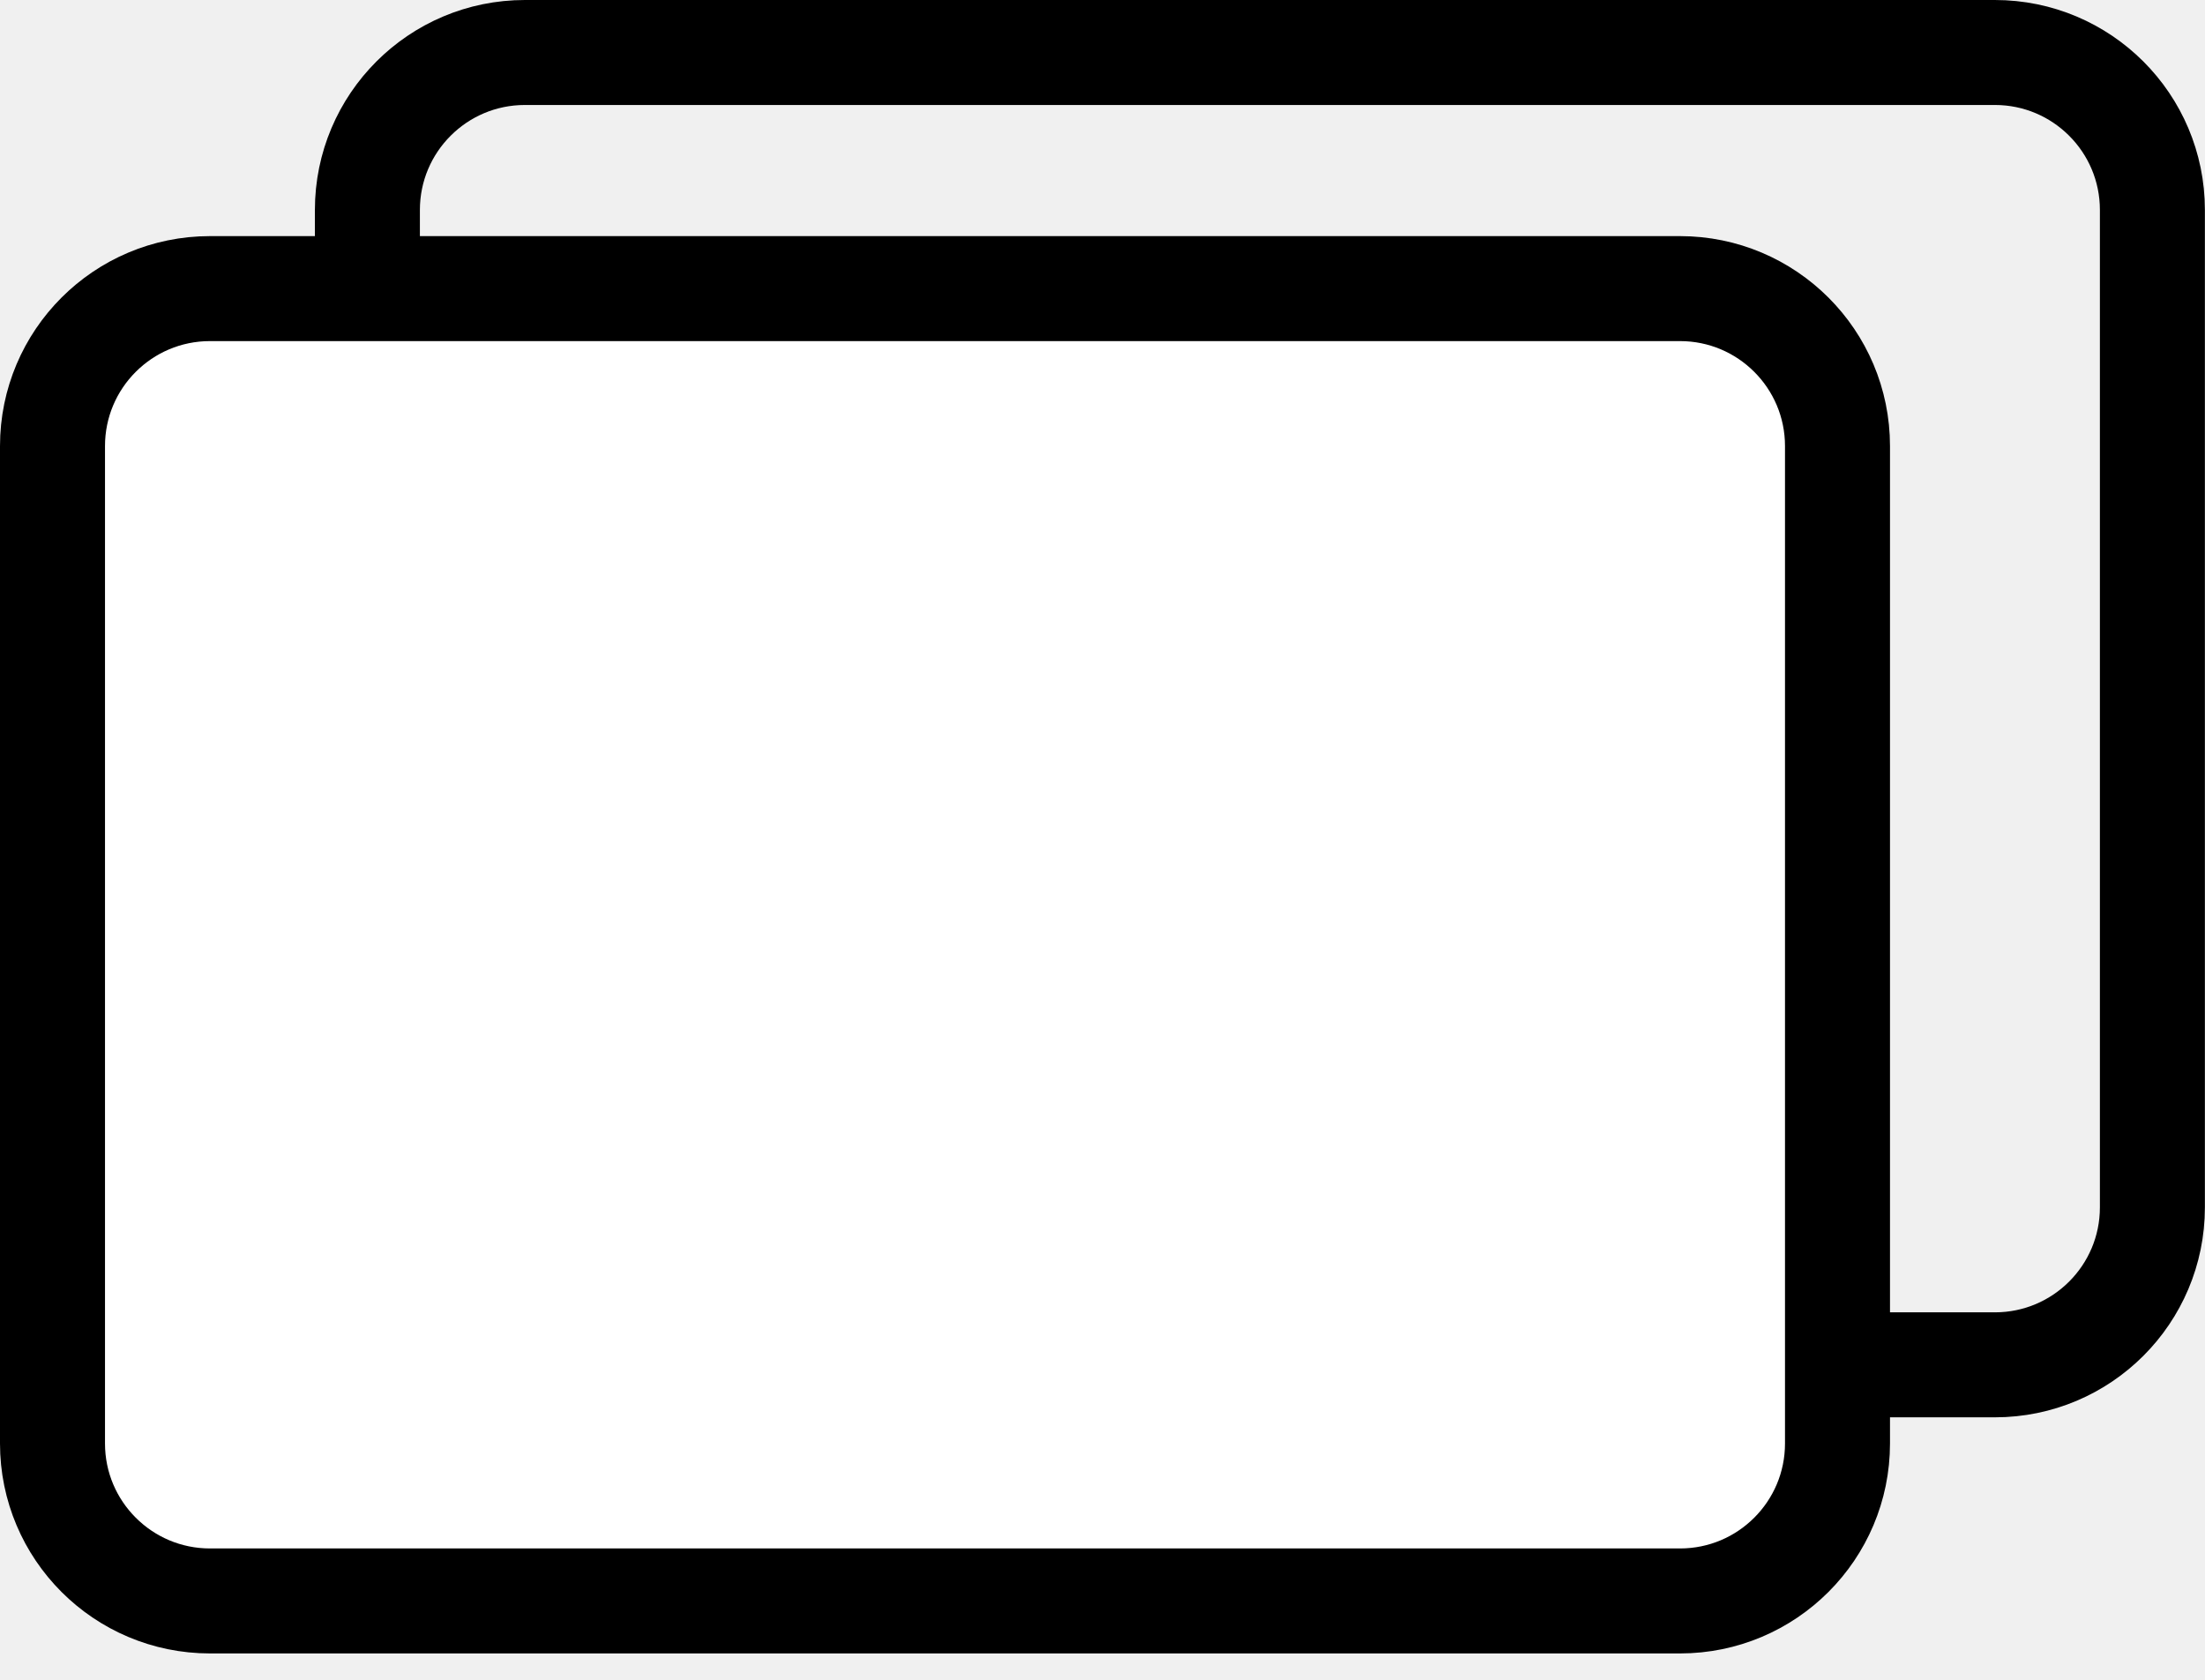
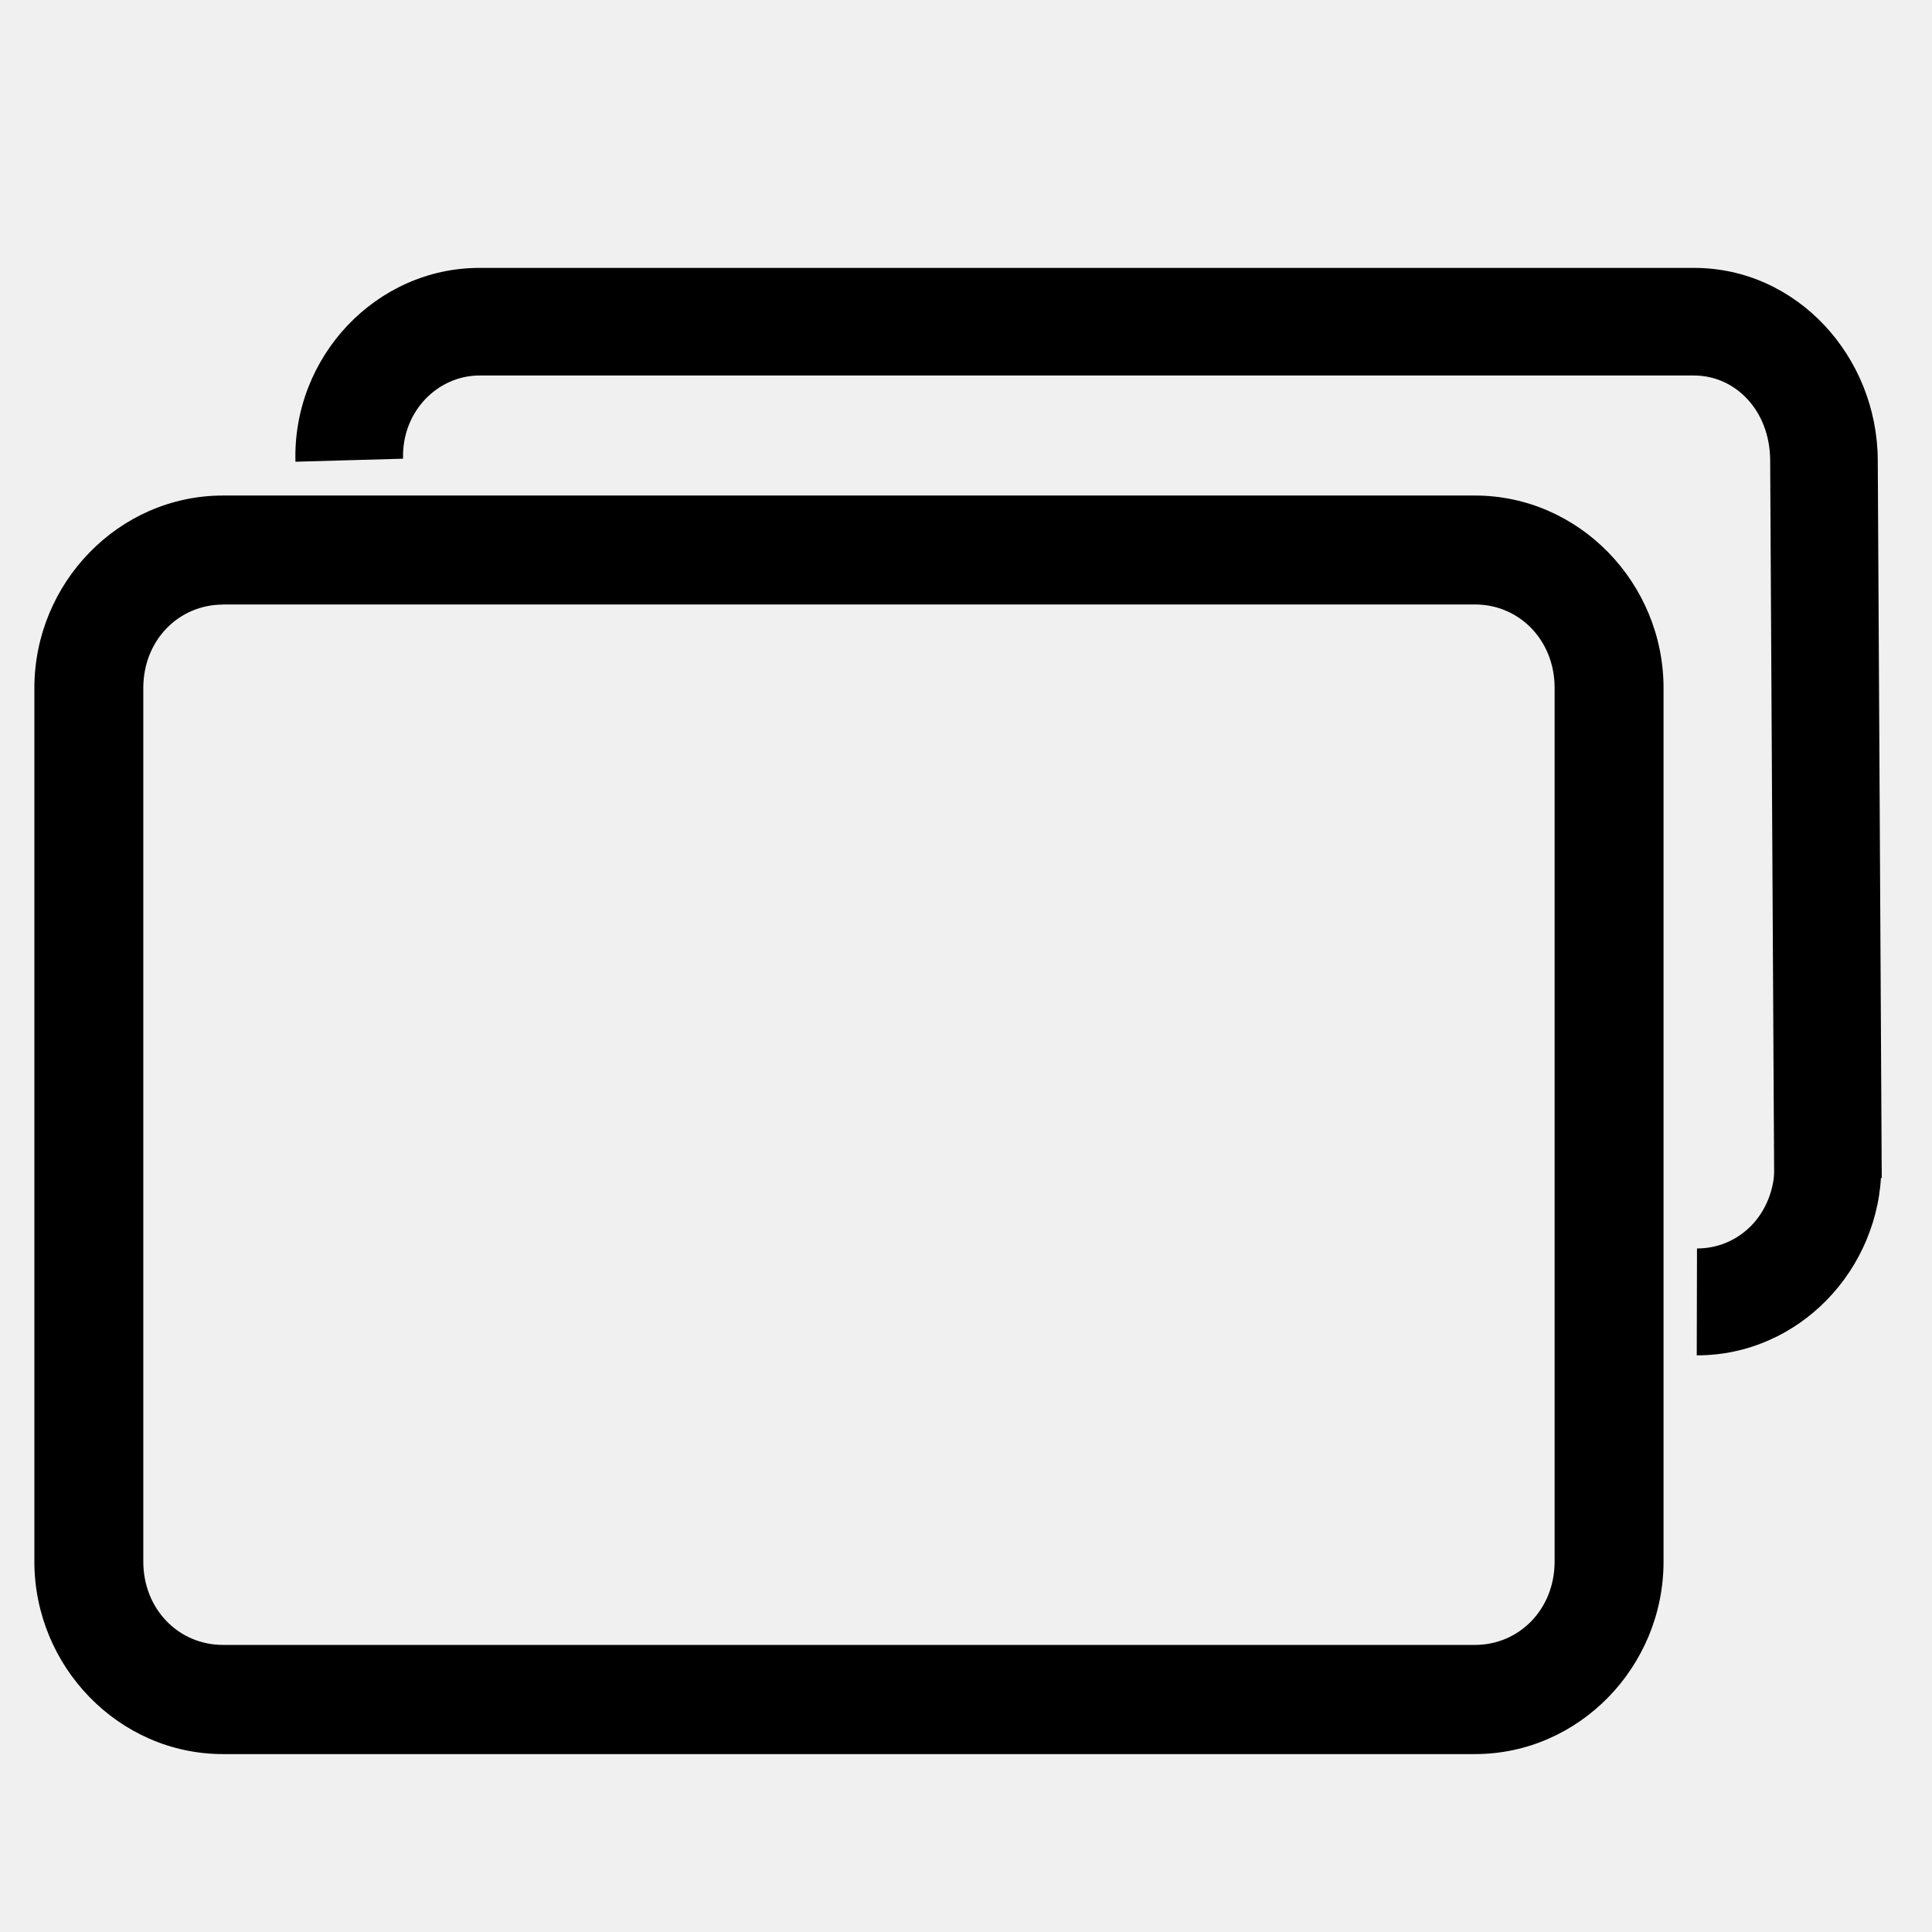
- <svg xmlns="http://www.w3.org/2000/svg" width="21" height="16" viewBox="0 0 21 16" fill="none">
-   <rect x="3.499" y="0.5" width="17" height="12.5" rx="1.5" stroke="black" />
-   <rect x="0.5" y="2.749" width="17" height="12.5" rx="1.5" fill="white" stroke="black" />
+ <svg xmlns="http://www.w3.org/2000/svg" width="16" height="16" viewBox="0 0 4.233 4.233" version="1.1" id="svg1855">
+   <defs id="defs1852">
+     <clipPath id="clip0_1179:2925">
+       <rect width="22" height="22" fill="white" transform="translate(0.742188)" id="rect14794" />
+     </clipPath>
+     <clipPath id="clip0_1179:2925-8">
+       <rect width="22" height="22" fill="white" transform="translate(0.742188)" id="rect14794-5" />
+     </clipPath>
+     <clipPath id="clip0_1179:2925-86">
+       <rect width="22" height="22" fill="white" transform="translate(0.742188)" id="rect14794-59" />
+     </clipPath>
+     <clipPath id="clip0_1179:2925-8-0">
+       <rect width="22" height="22" fill="white" transform="translate(0.742188)" id="rect14794-5-7" />
+     </clipPath>
+   </defs>
+   <g id="layer1">
+     <g id="g2247" transform="matrix(0.03996005,0,0,0.03996005,5.83362,-0.07935916)">
+       <g style="fill:none;stroke:#000000;stroke-width:1.196;stroke-miterlimit:4;stroke-dasharray:none;stroke-opacity:1" id="g9139" transform="matrix(6.621196,0,0,6.621196,-451.1661,-12.48476)">
+         <path style="color:#000000;fill:#000000;stroke:none;-inkscape-stroke:none" d="m 60.787,11.84 c -0.003,0.4 -0.291,0.684 -0.643,0.684 l -0.002,0.885 c 0.843,0.002 1.523,-0.708 1.529,-1.561 z" id="path11804" />
+         <path style="color:#000000;fill:#000000;stroke:none;-inkscape-stroke:none" d="m 50.061,4.404 c -0.851,0 -1.548,0.731 -1.523,1.605 l 0.891,-0.025 c -0.011,-0.395 0.29,-0.689 0.633,-0.689 h 10.057 c 0.343,0 0.629,0.29 0.631,0.703 l 0.033,5.949 0.891,-0.006 -0.033,-5.947 c -0.005,-0.857 -0.67,-1.59 -1.521,-1.59 z" id="rect3185" />
+         <path style="color:#000000;fill:#000000;stroke:none;-inkscape-stroke:none" d="m 47.938,6.289 c -0.864,0 -1.562,0.725 -1.562,1.594 v 7.234 c 0,0.868 0.698,1.594 1.562,1.594 h 10.367 c 0.864,0 1.562,-0.725 1.562,-1.594 V 7.883 c 0,-0.868 -0.698,-1.594 -1.562,-1.594 z m 0,0.902 h 10.367 c 0.366,0 0.66,0.294 0.66,0.691 v 7.234 c 0,0.397 -0.294,0.691 -0.66,0.691 H 47.938 c -0.366,0 -0.66,-0.294 -0.66,-0.691 V 7.883 c 0,-0.397 0.294,-0.691 0.66,-0.691 z" id="rect3187" />
+       </g>
+     </g>
+   </g>
</svg>
